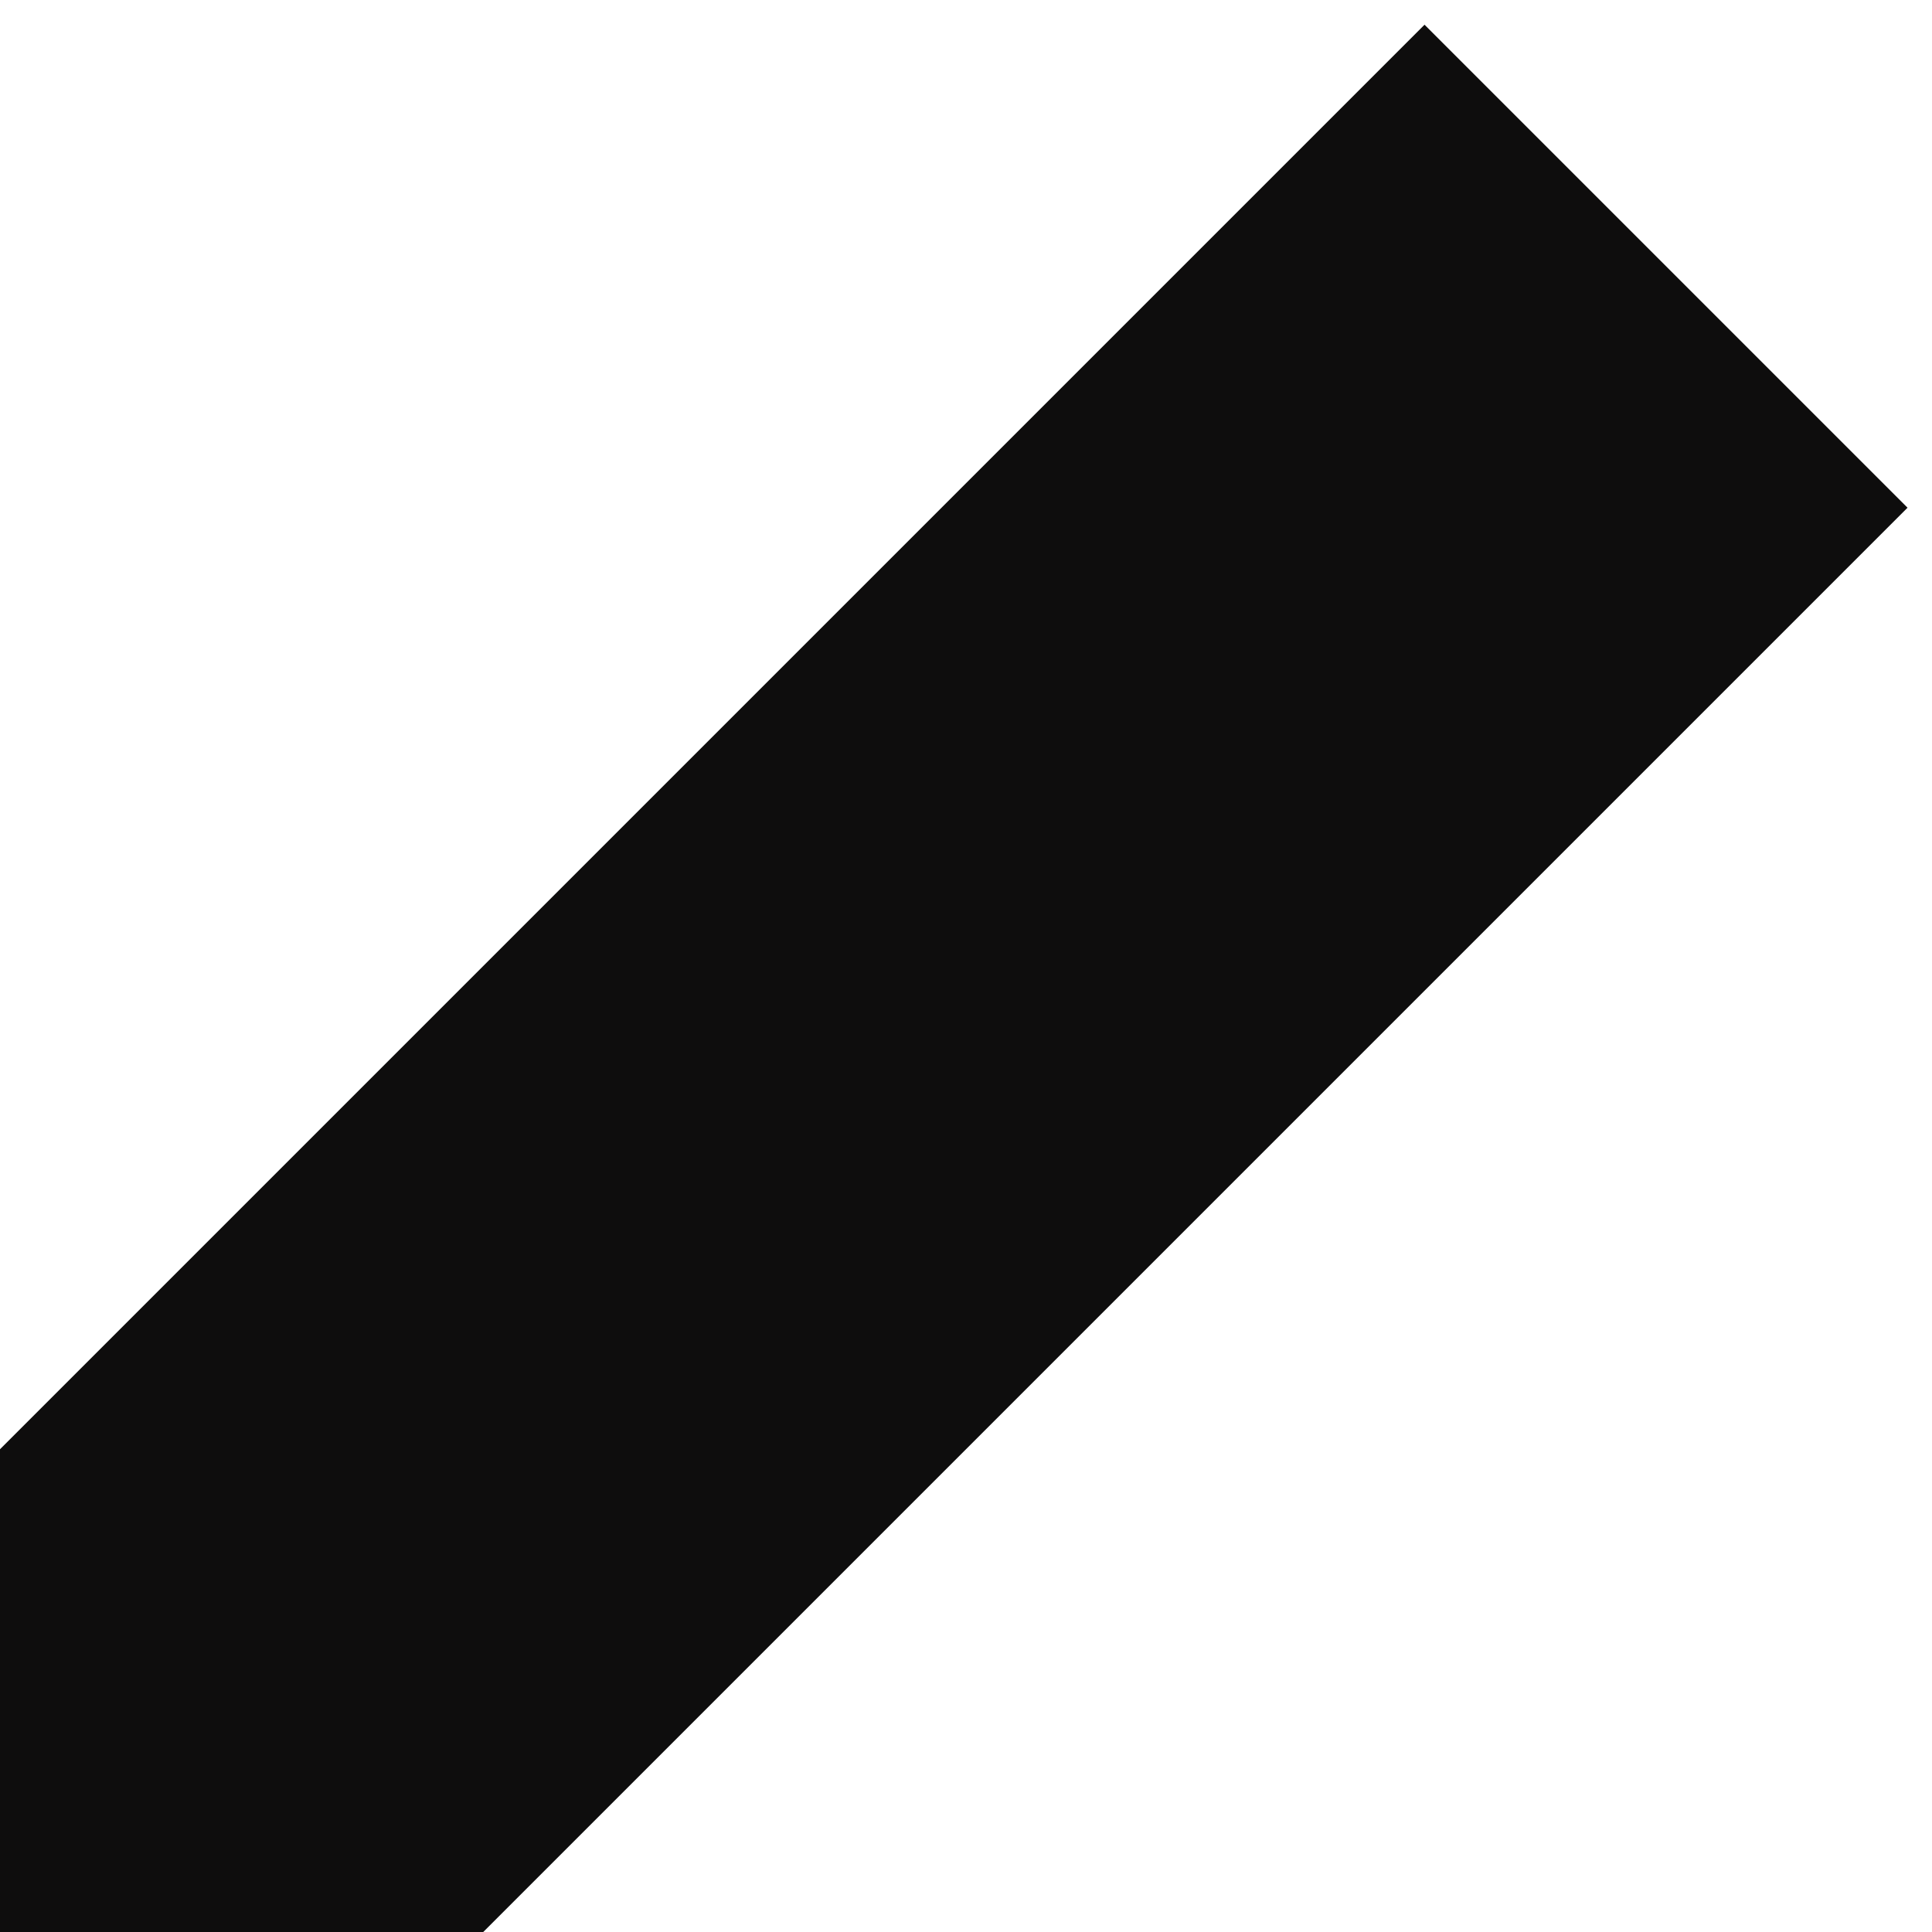
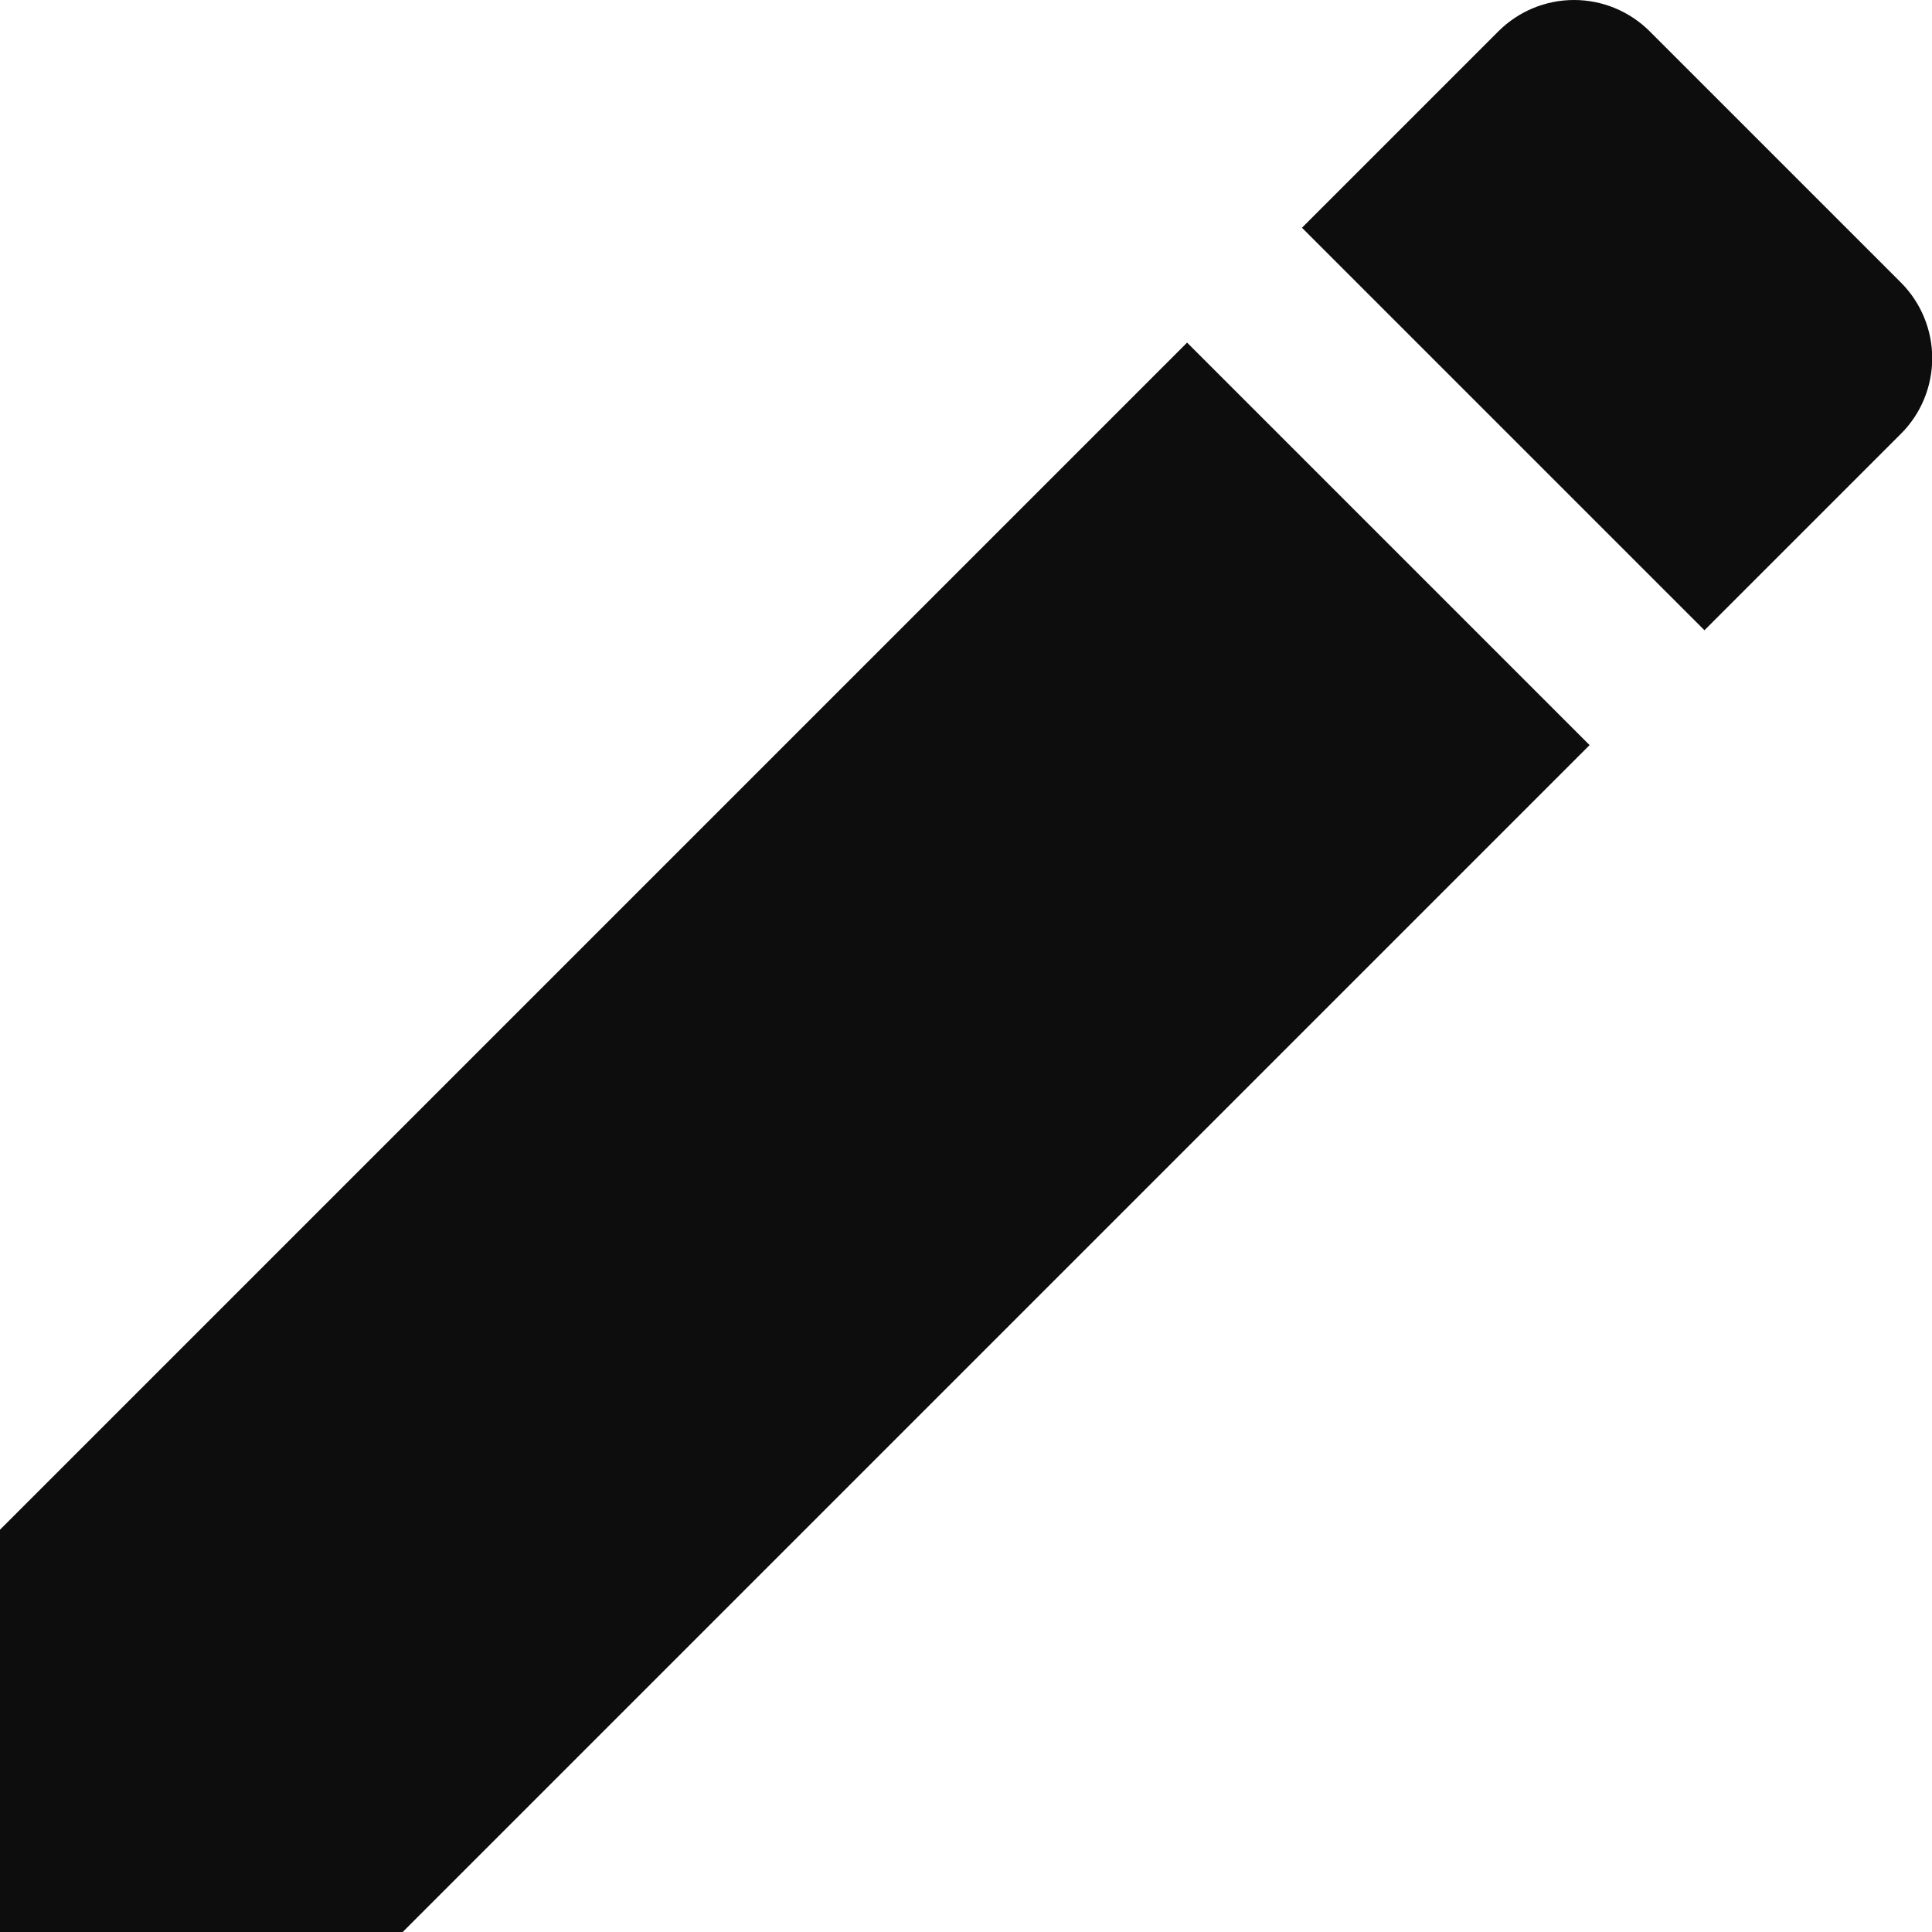
- <svg xmlns="http://www.w3.org/2000/svg" width="15" height="15" viewBox="0 0 15 15" fill="none">
-   <path fill-rule="evenodd" clip-rule="evenodd" d="M0 11.252V15.002H3.75L14.81 3.942L11.06 0.192L0 11.252Z" fill="#0E0D0D" />
+ <svg xmlns="http://www.w3.org/2000/svg" width="18" height="18" viewBox="0 0 18 18" fill="none">
+   <path fill-rule="evenodd" clip-rule="evenodd" d="M0 14.252V18.002H3.75L14.81 6.942L11.06 3.192L0 14.252Z" fill="#0E0D0D" />
+   <path fill-rule="evenodd" clip-rule="evenodd" d="M17.71 4.042C17.897 3.856 18.002 3.602 18.002 3.337C18.002 3.073 17.897 2.819 17.71 2.632L15.37 0.292C15.183 0.105 14.929 0 14.665 0C14.4 0 14.147 0.105 13.96 0.292L12.13 2.122L15.88 5.872L17.71 4.042Z" fill="#0E0D0D" />
</svg>
